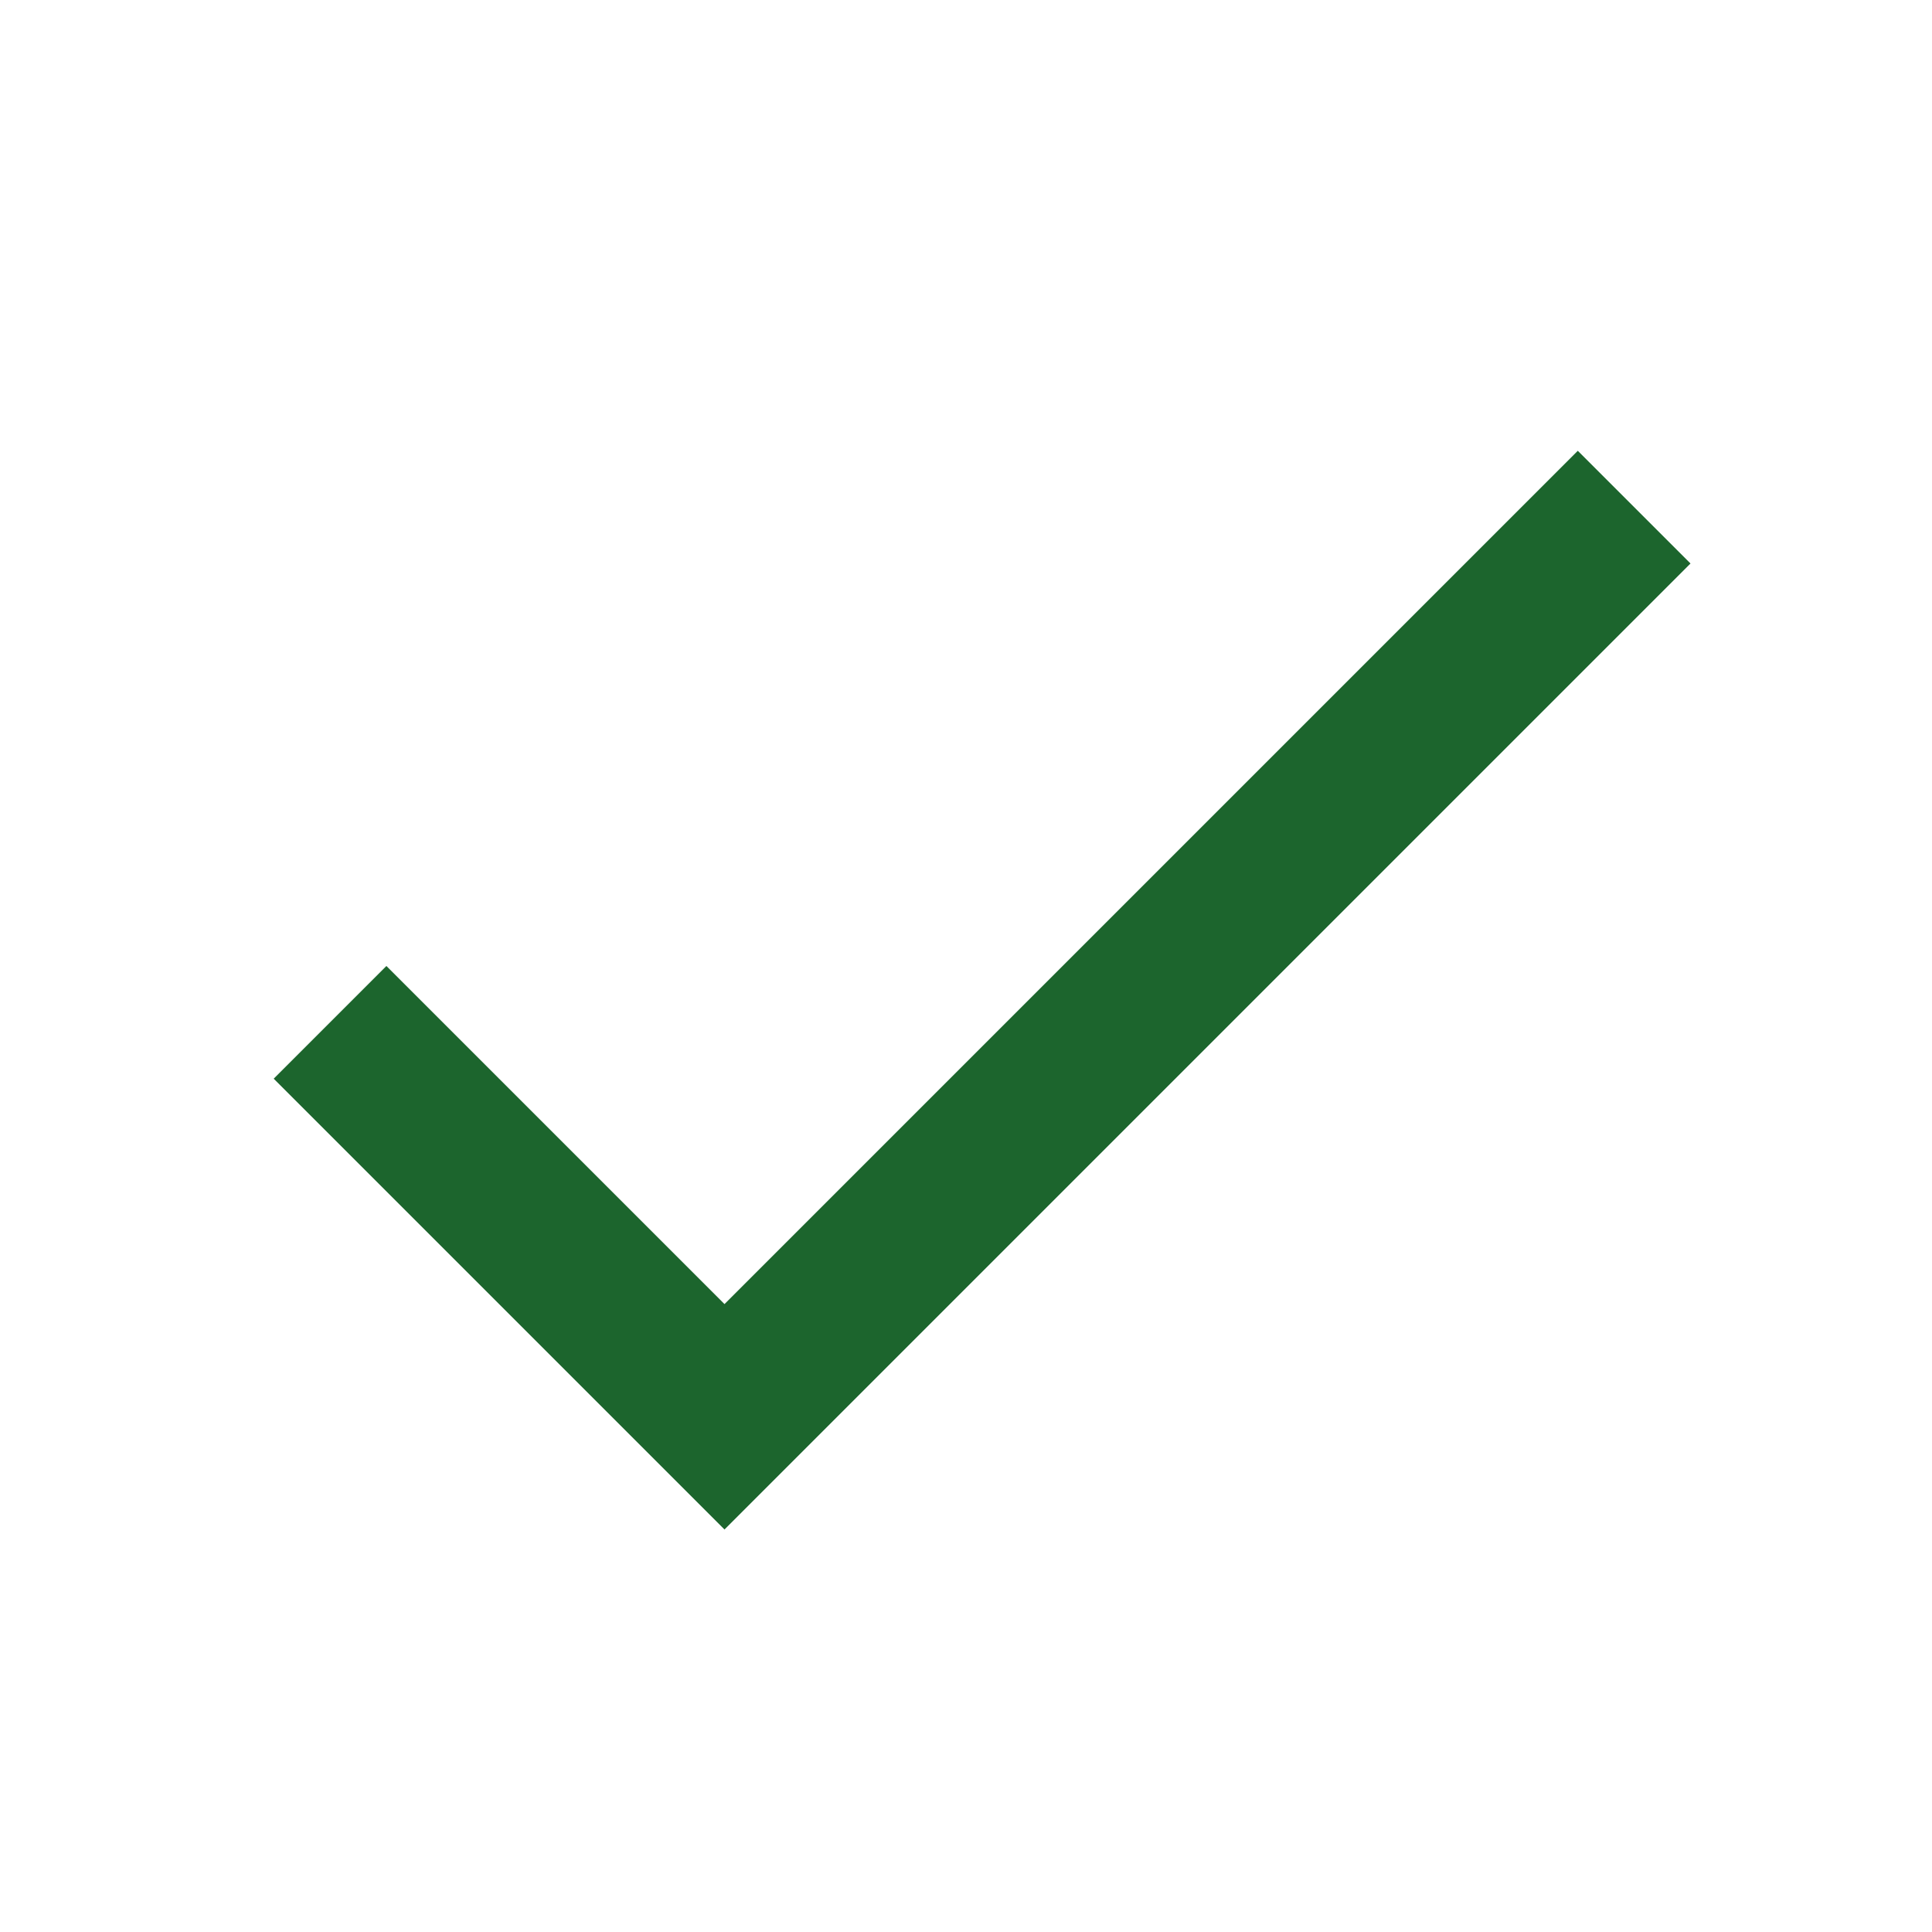
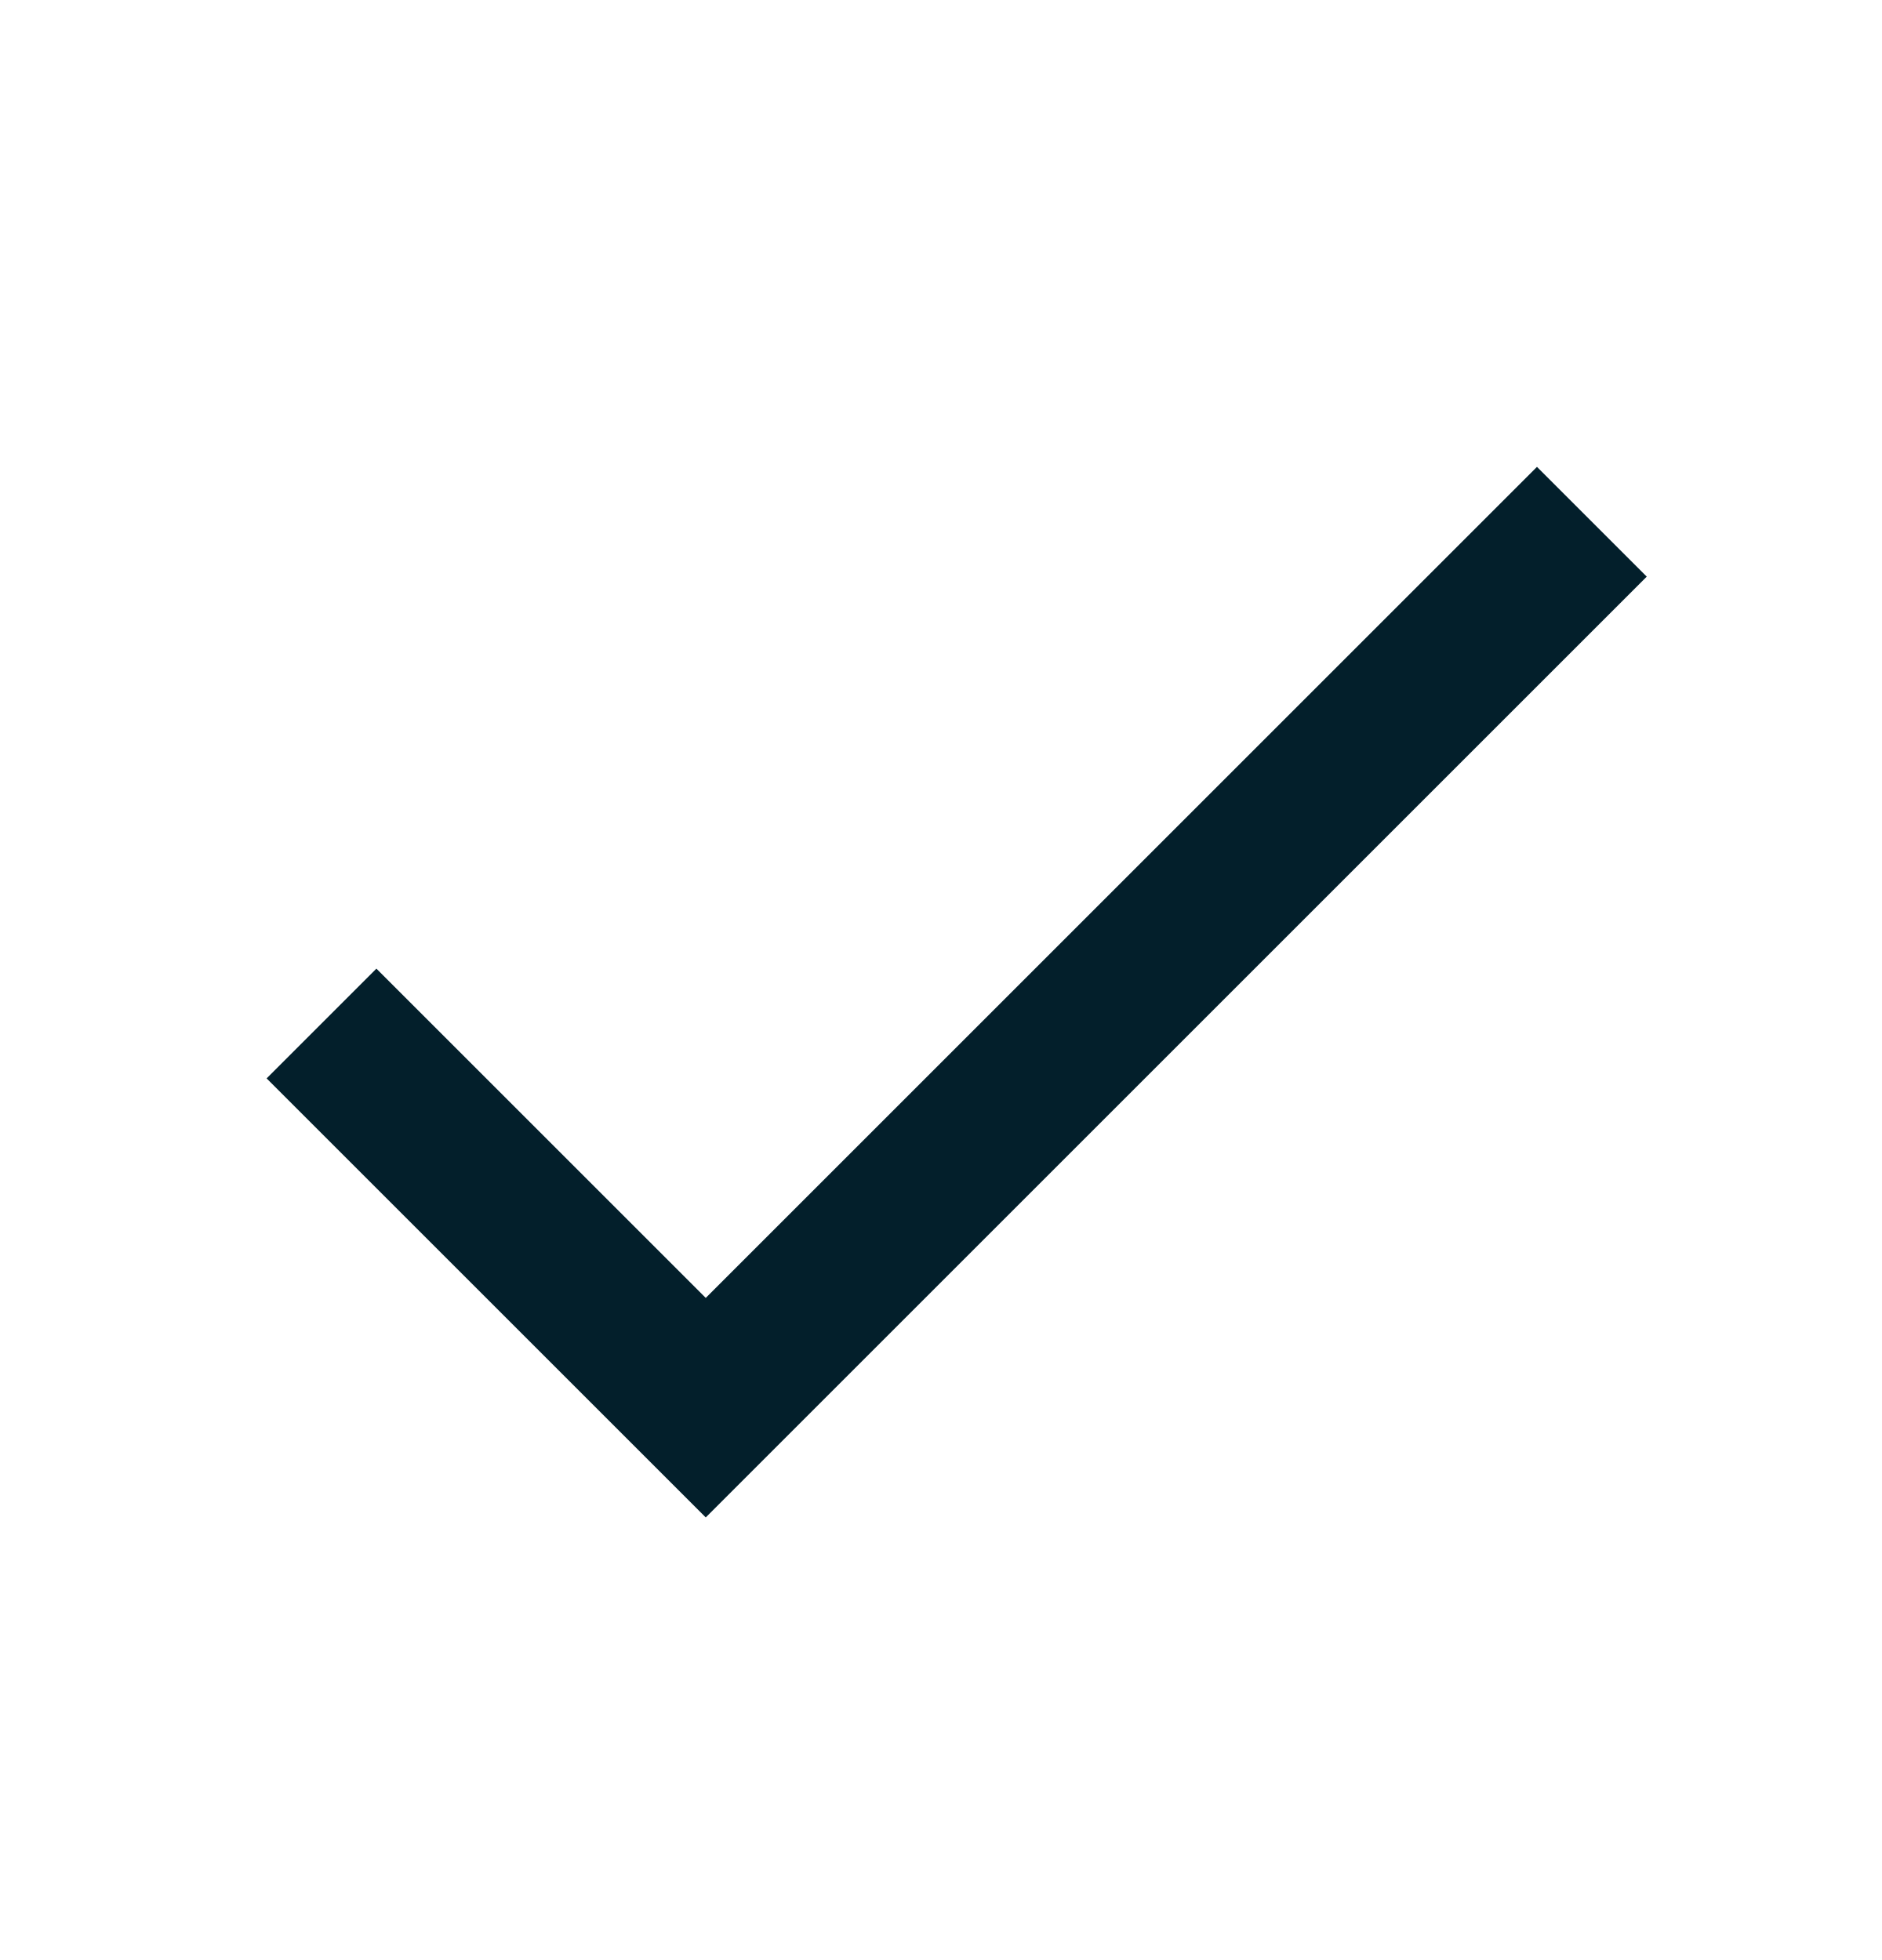
- <svg xmlns="http://www.w3.org/2000/svg" width="60" height="60" viewBox="0 0 60 60" fill="none">
-   <path fill-rule="evenodd" clip-rule="evenodd" d="M22.5 40.5L12 30L8.5 33.5L22.5 47.5L52.5 17.5L49 14L22.5 40.5Z" fill="#1C652D" />
+ <svg xmlns="http://www.w3.org/2000/svg" width="24" height="25" viewBox="0 0 24 25" fill="none">
+   <path fill-rule="evenodd" clip-rule="evenodd" d="M9 16.555L4.8 12.355L3.4 13.755L9 19.355L21 7.355L19.6 5.955L9 16.555Z" fill="#031F2B" />
</svg>
